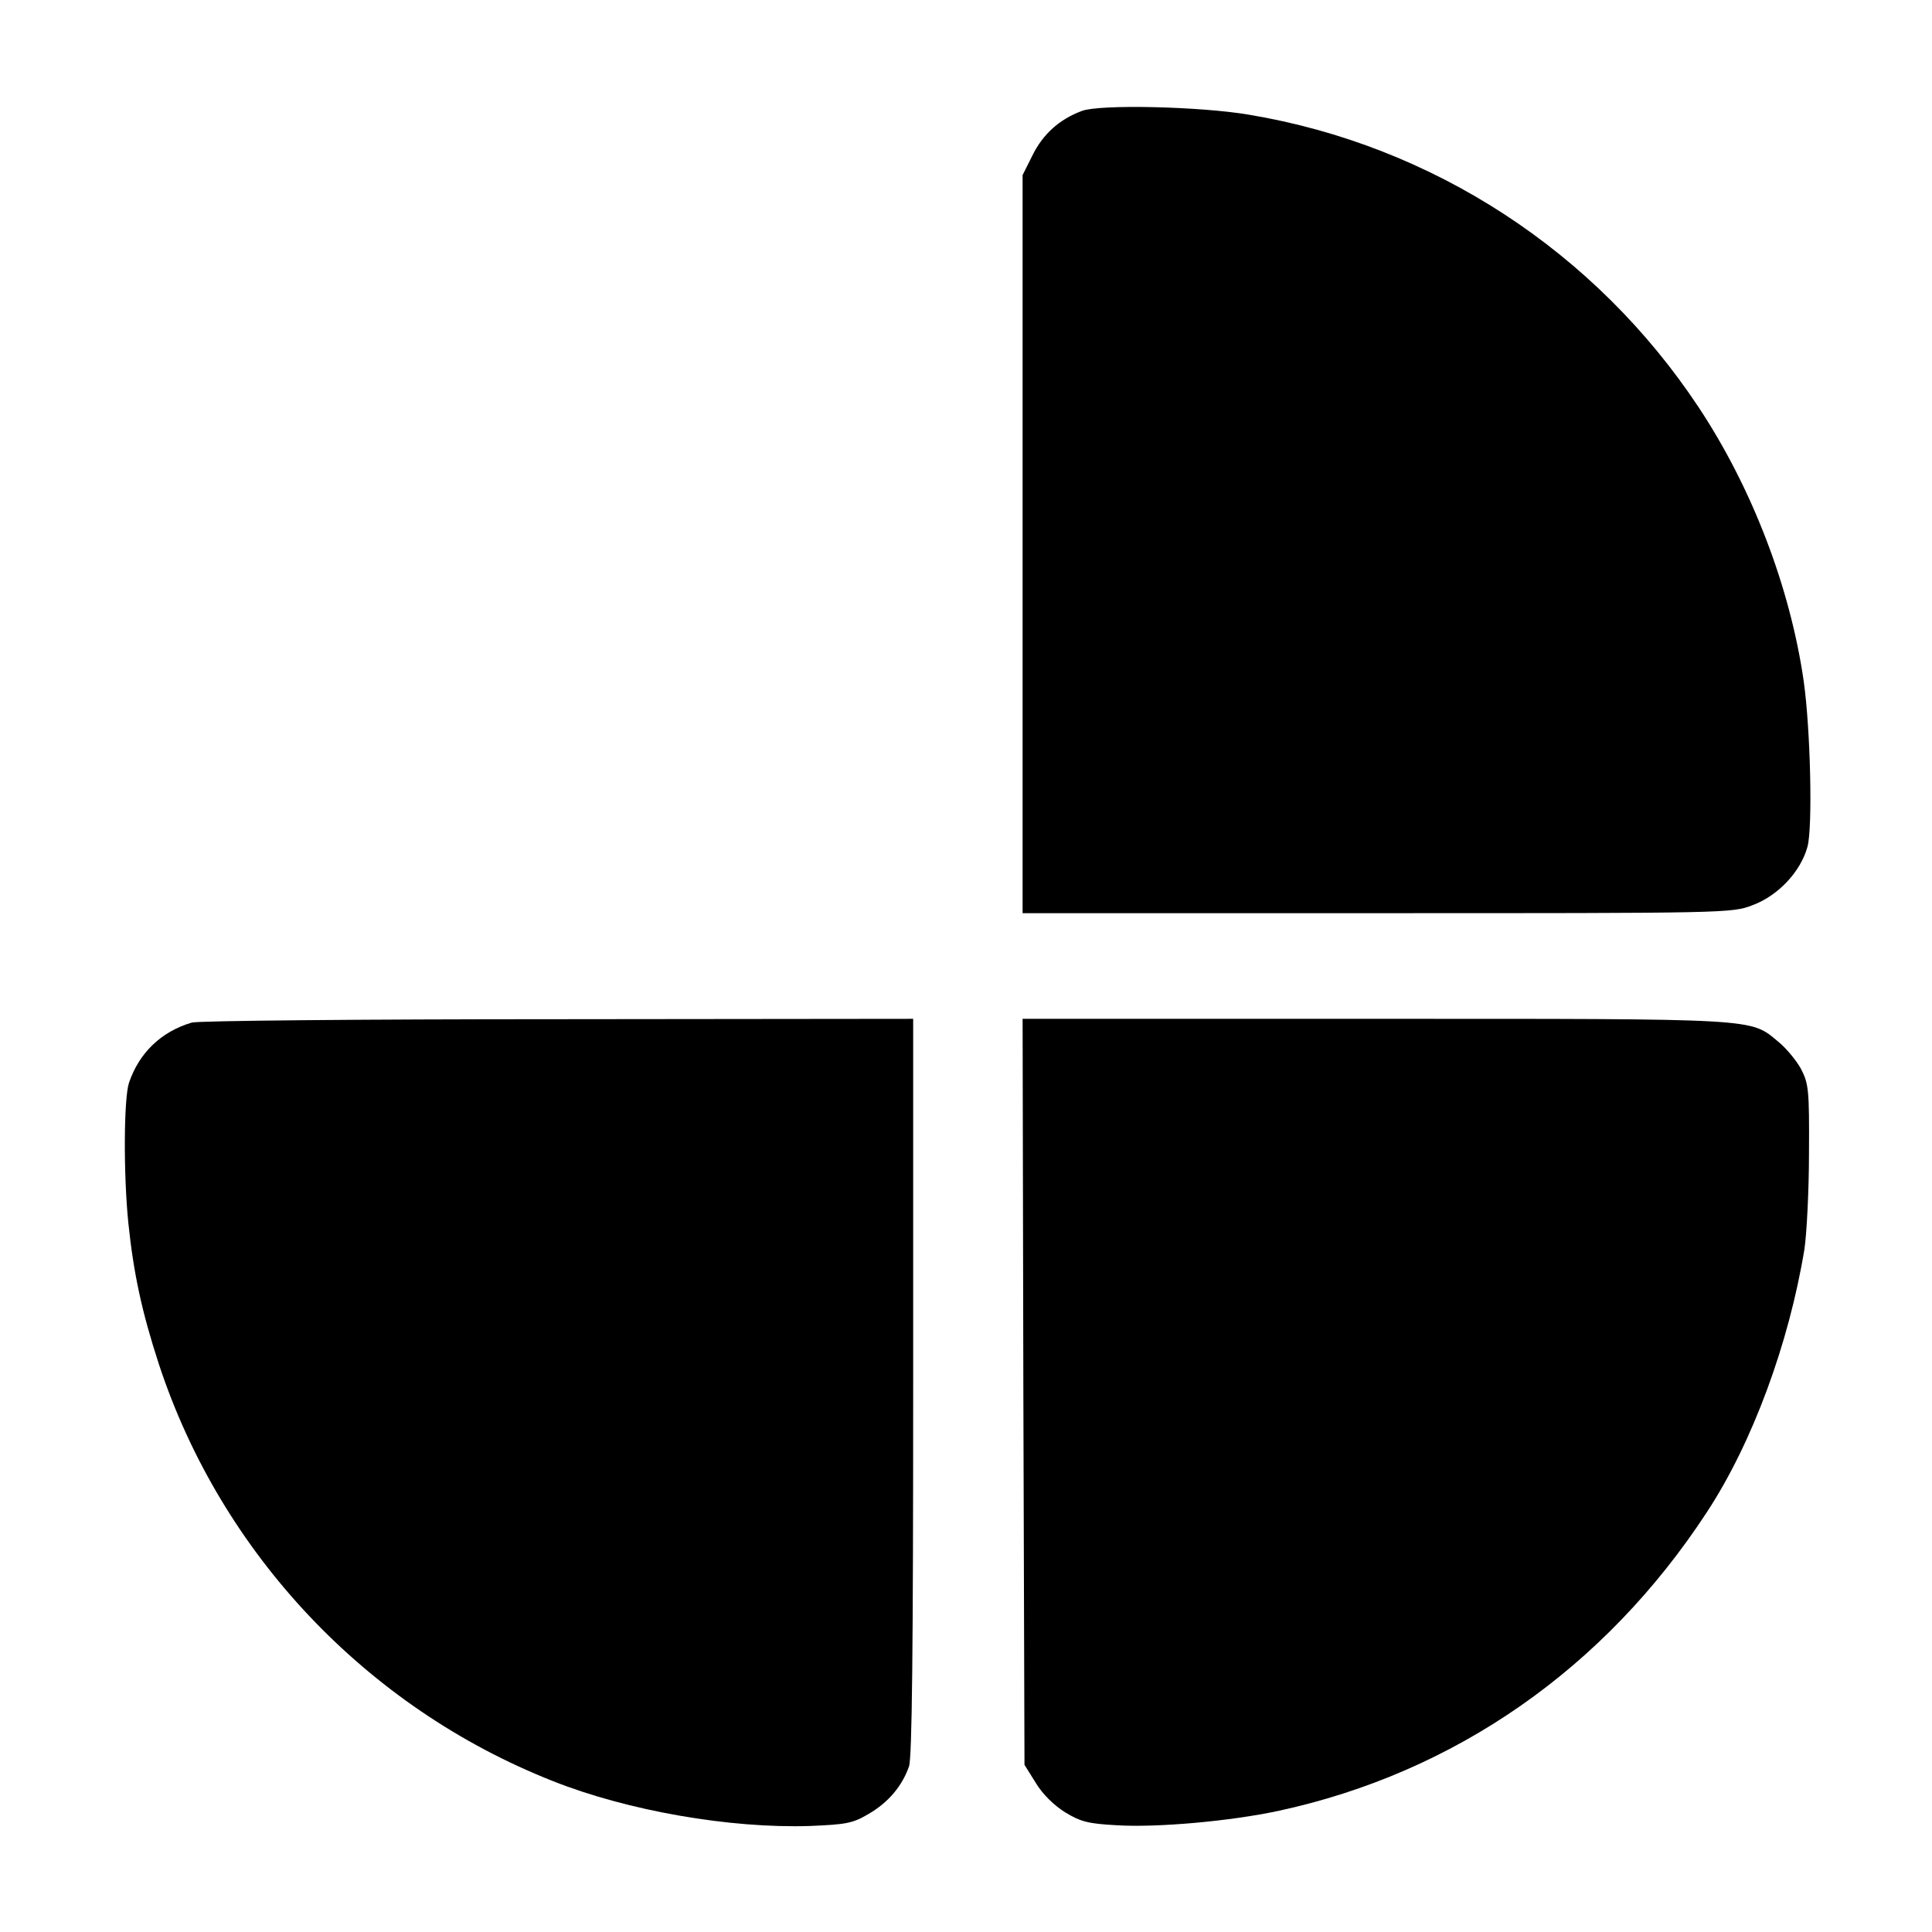
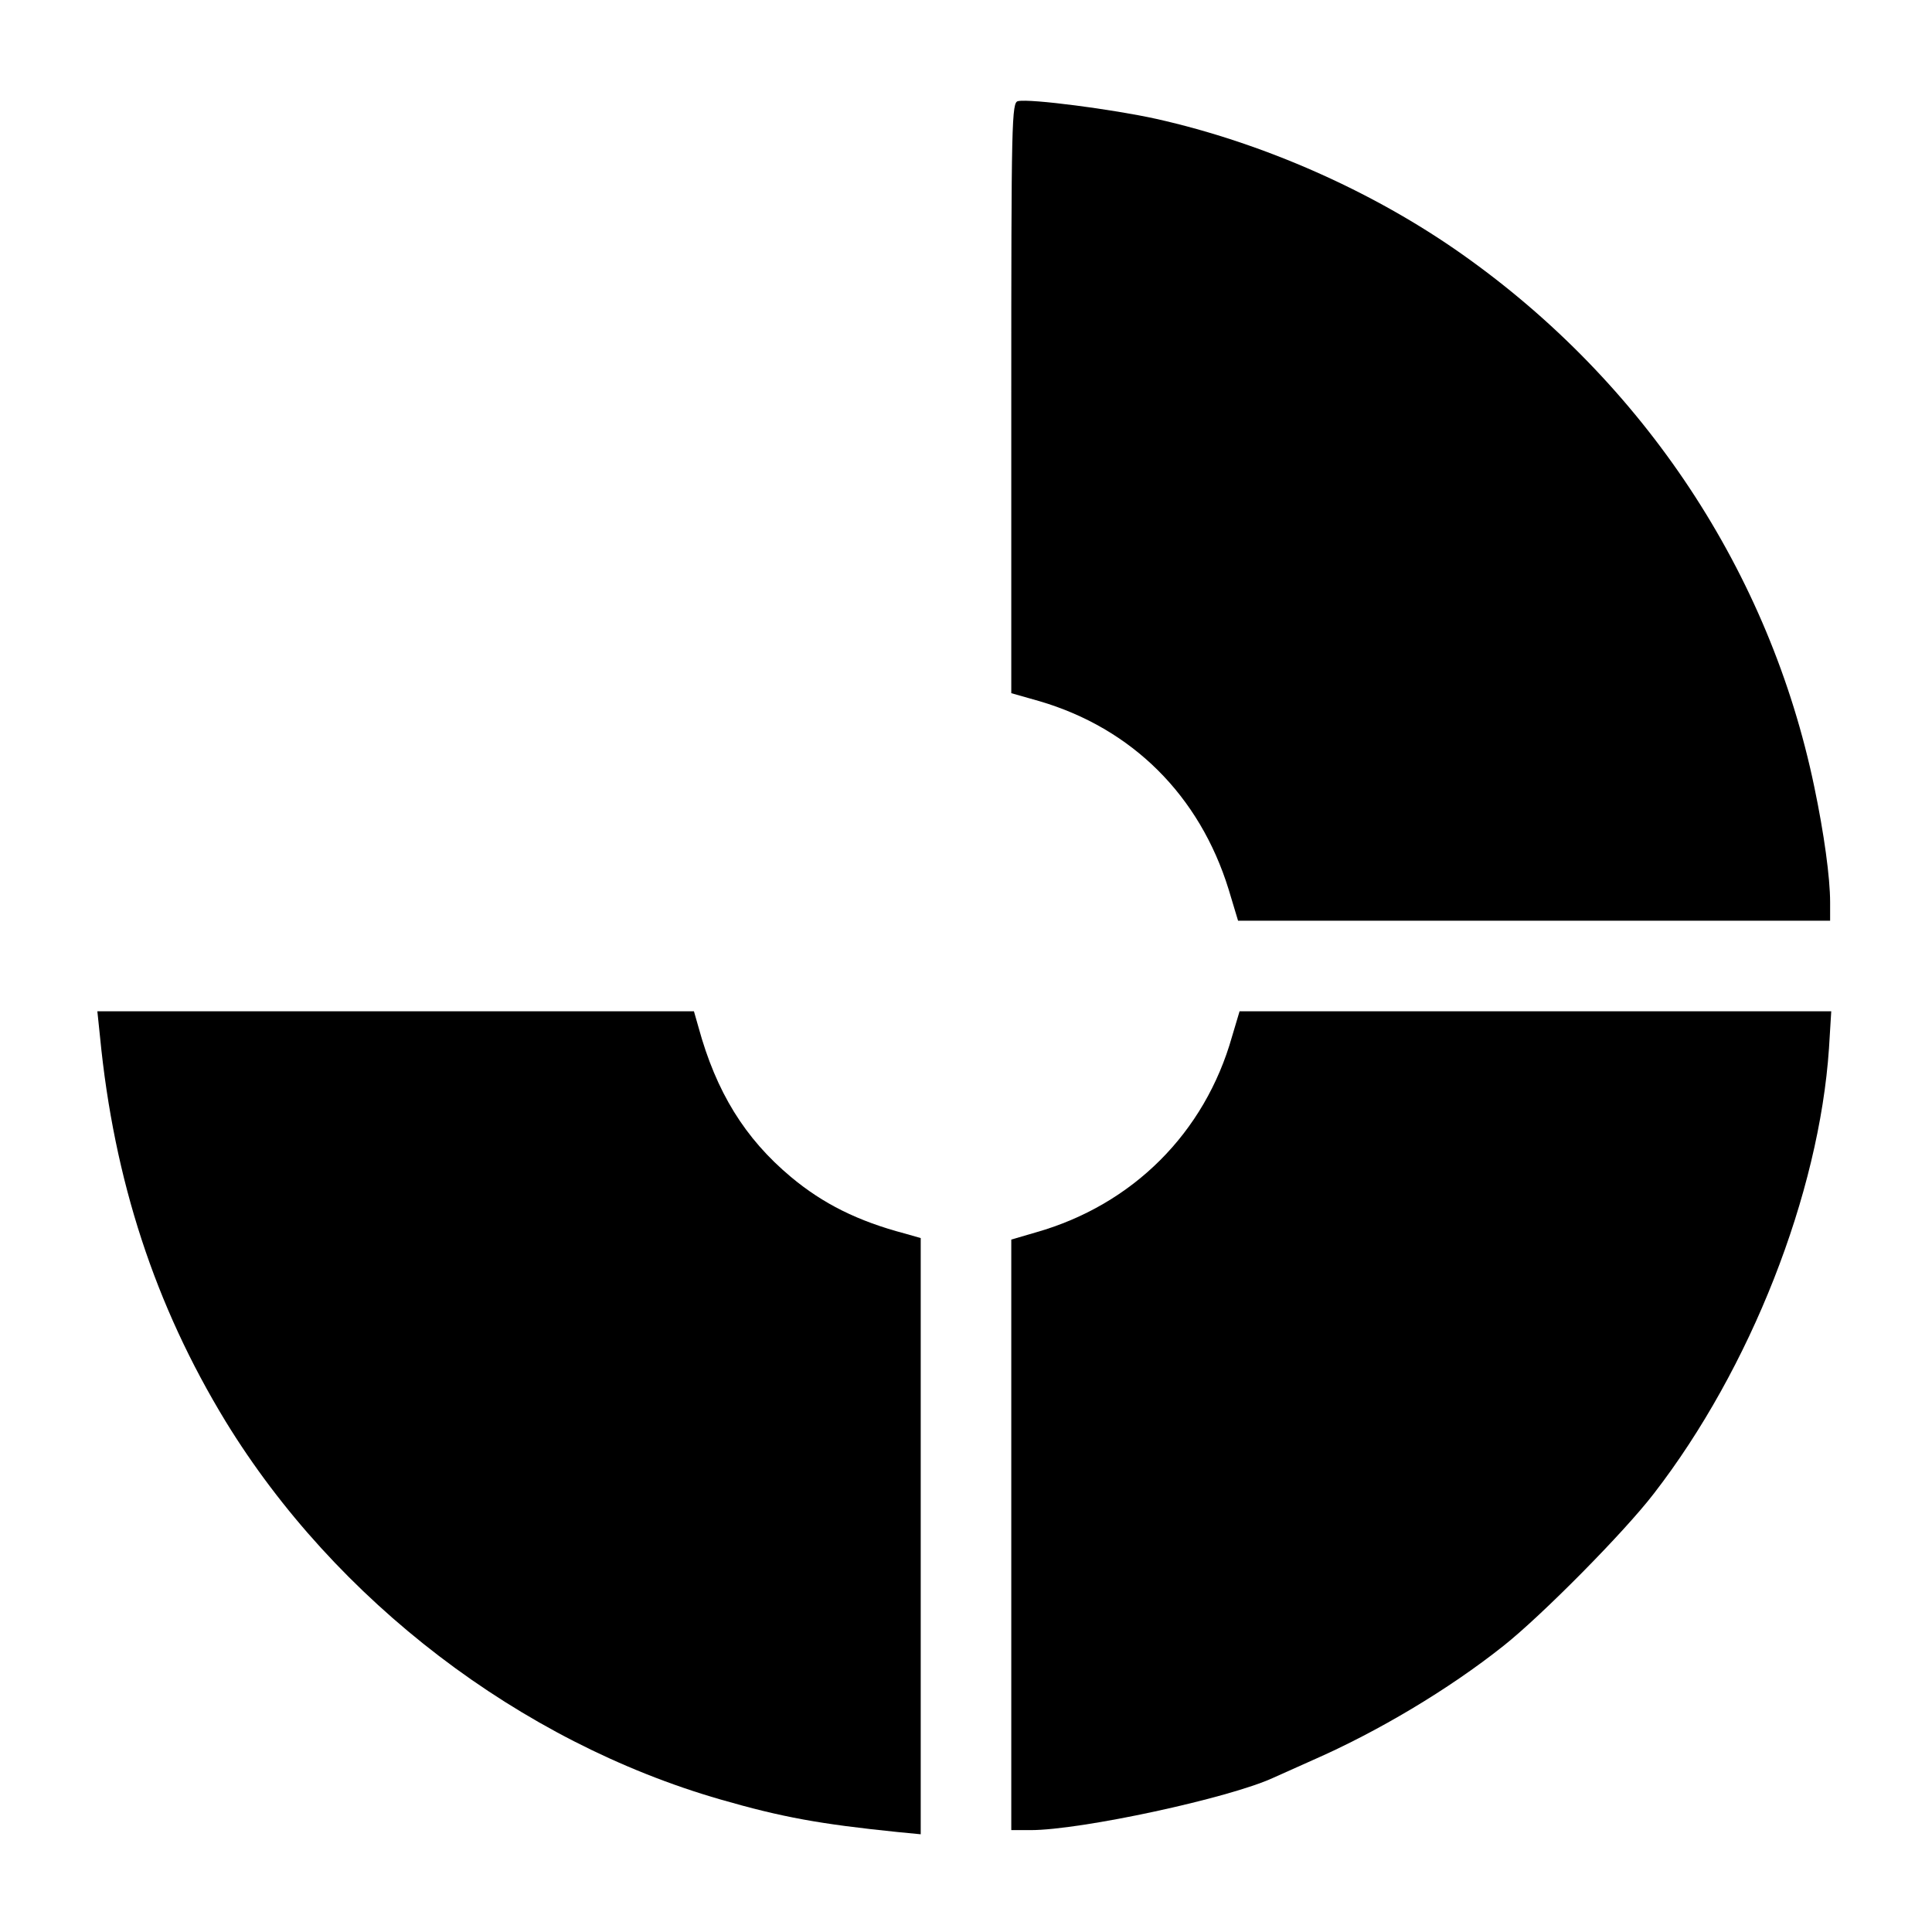
<svg xmlns="http://www.w3.org/2000/svg" version="1.0" width="512pt" height="512pt" viewBox="0 0 512 512" preserveAspectRatio="xMidYMid meet">
  <g transform="translate(0,512) scale(0.1,-0.1)" fill="#000000" stroke="none">
-     <path d="M2867 4826 c-59 -22 -103 -61 -131 -118 l-26 -52 0 -978 0 -978 940 0 c924 0 940 0 994 21 68 25 128 89 146 155 14 51 8 312 -10 439 -36 249 -137 512 -278 725 -274 414 -706 695 -1192 776 -129 22 -396 28 -443 10z" />
-     <path d="M508 2410 c-81 -24 -139 -80 -166 -159 -14 -41 -15 -241 -2 -371 14 -135 36 -237 81 -375 165 -502 550 -910 1044 -1105 199 -79 470 -126 682 -119 96 4 113 7 155 32 52 30 89 74 107 126 8 24 11 306 11 1007 l0 974 -942 -1 c-519 0 -955 -4 -970 -9z" />
-     <path d="M2712 1432 l3 -989 30 -48 c18 -30 49 -60 78 -78 41 -25 62 -30 135 -34 109 -7 304 11 430 38 468 101 865 378 1135 791 121 184 218 448 259 698 6 41 12 156 12 255 1 167 -1 183 -21 222 -12 22 -39 55 -60 72 -76 63 -44 61 -1070 61 l-933 0 2 -988z" />
+     <path d="M2698 4852 c-17 -3 -18 -49 -18 -786 l0 -783 74 -21 c246 -72 425 -250 502 -499 l25 -83 785 0 784 0 0 49 c0 65 -16 182 -42 306 -118 567 -450 1070 -933 1411 -235 166 -525 295 -811 359 -113 25 -334 54 -366 47z" />
+     <path d="M265 2373 c37 -381 146 -713 333 -1020 291 -475 780 -849 1312 -1002 163 -47 263 -65 468 -86 l62 -6 0 790 0 790 -42 12 c-125 33 -217 79 -302 150 -122 102 -198 225 -245 397 l-12 42 -790 0 -791 0 7 -67z" />
+     <path d="M3265 2373 c-72 -255 -263 -446 -520 -519 l-65 -19 0 -782 0 -783 51 0 c134 0 528 85 644 139 11 5 58 26 105 47 171 75 358 186 504 302 100 79 320 301 399 404 256 331 438 794 464 1180 l6 98 -784 0 -784 0 -20 -67z" />
  </g>
</svg>
